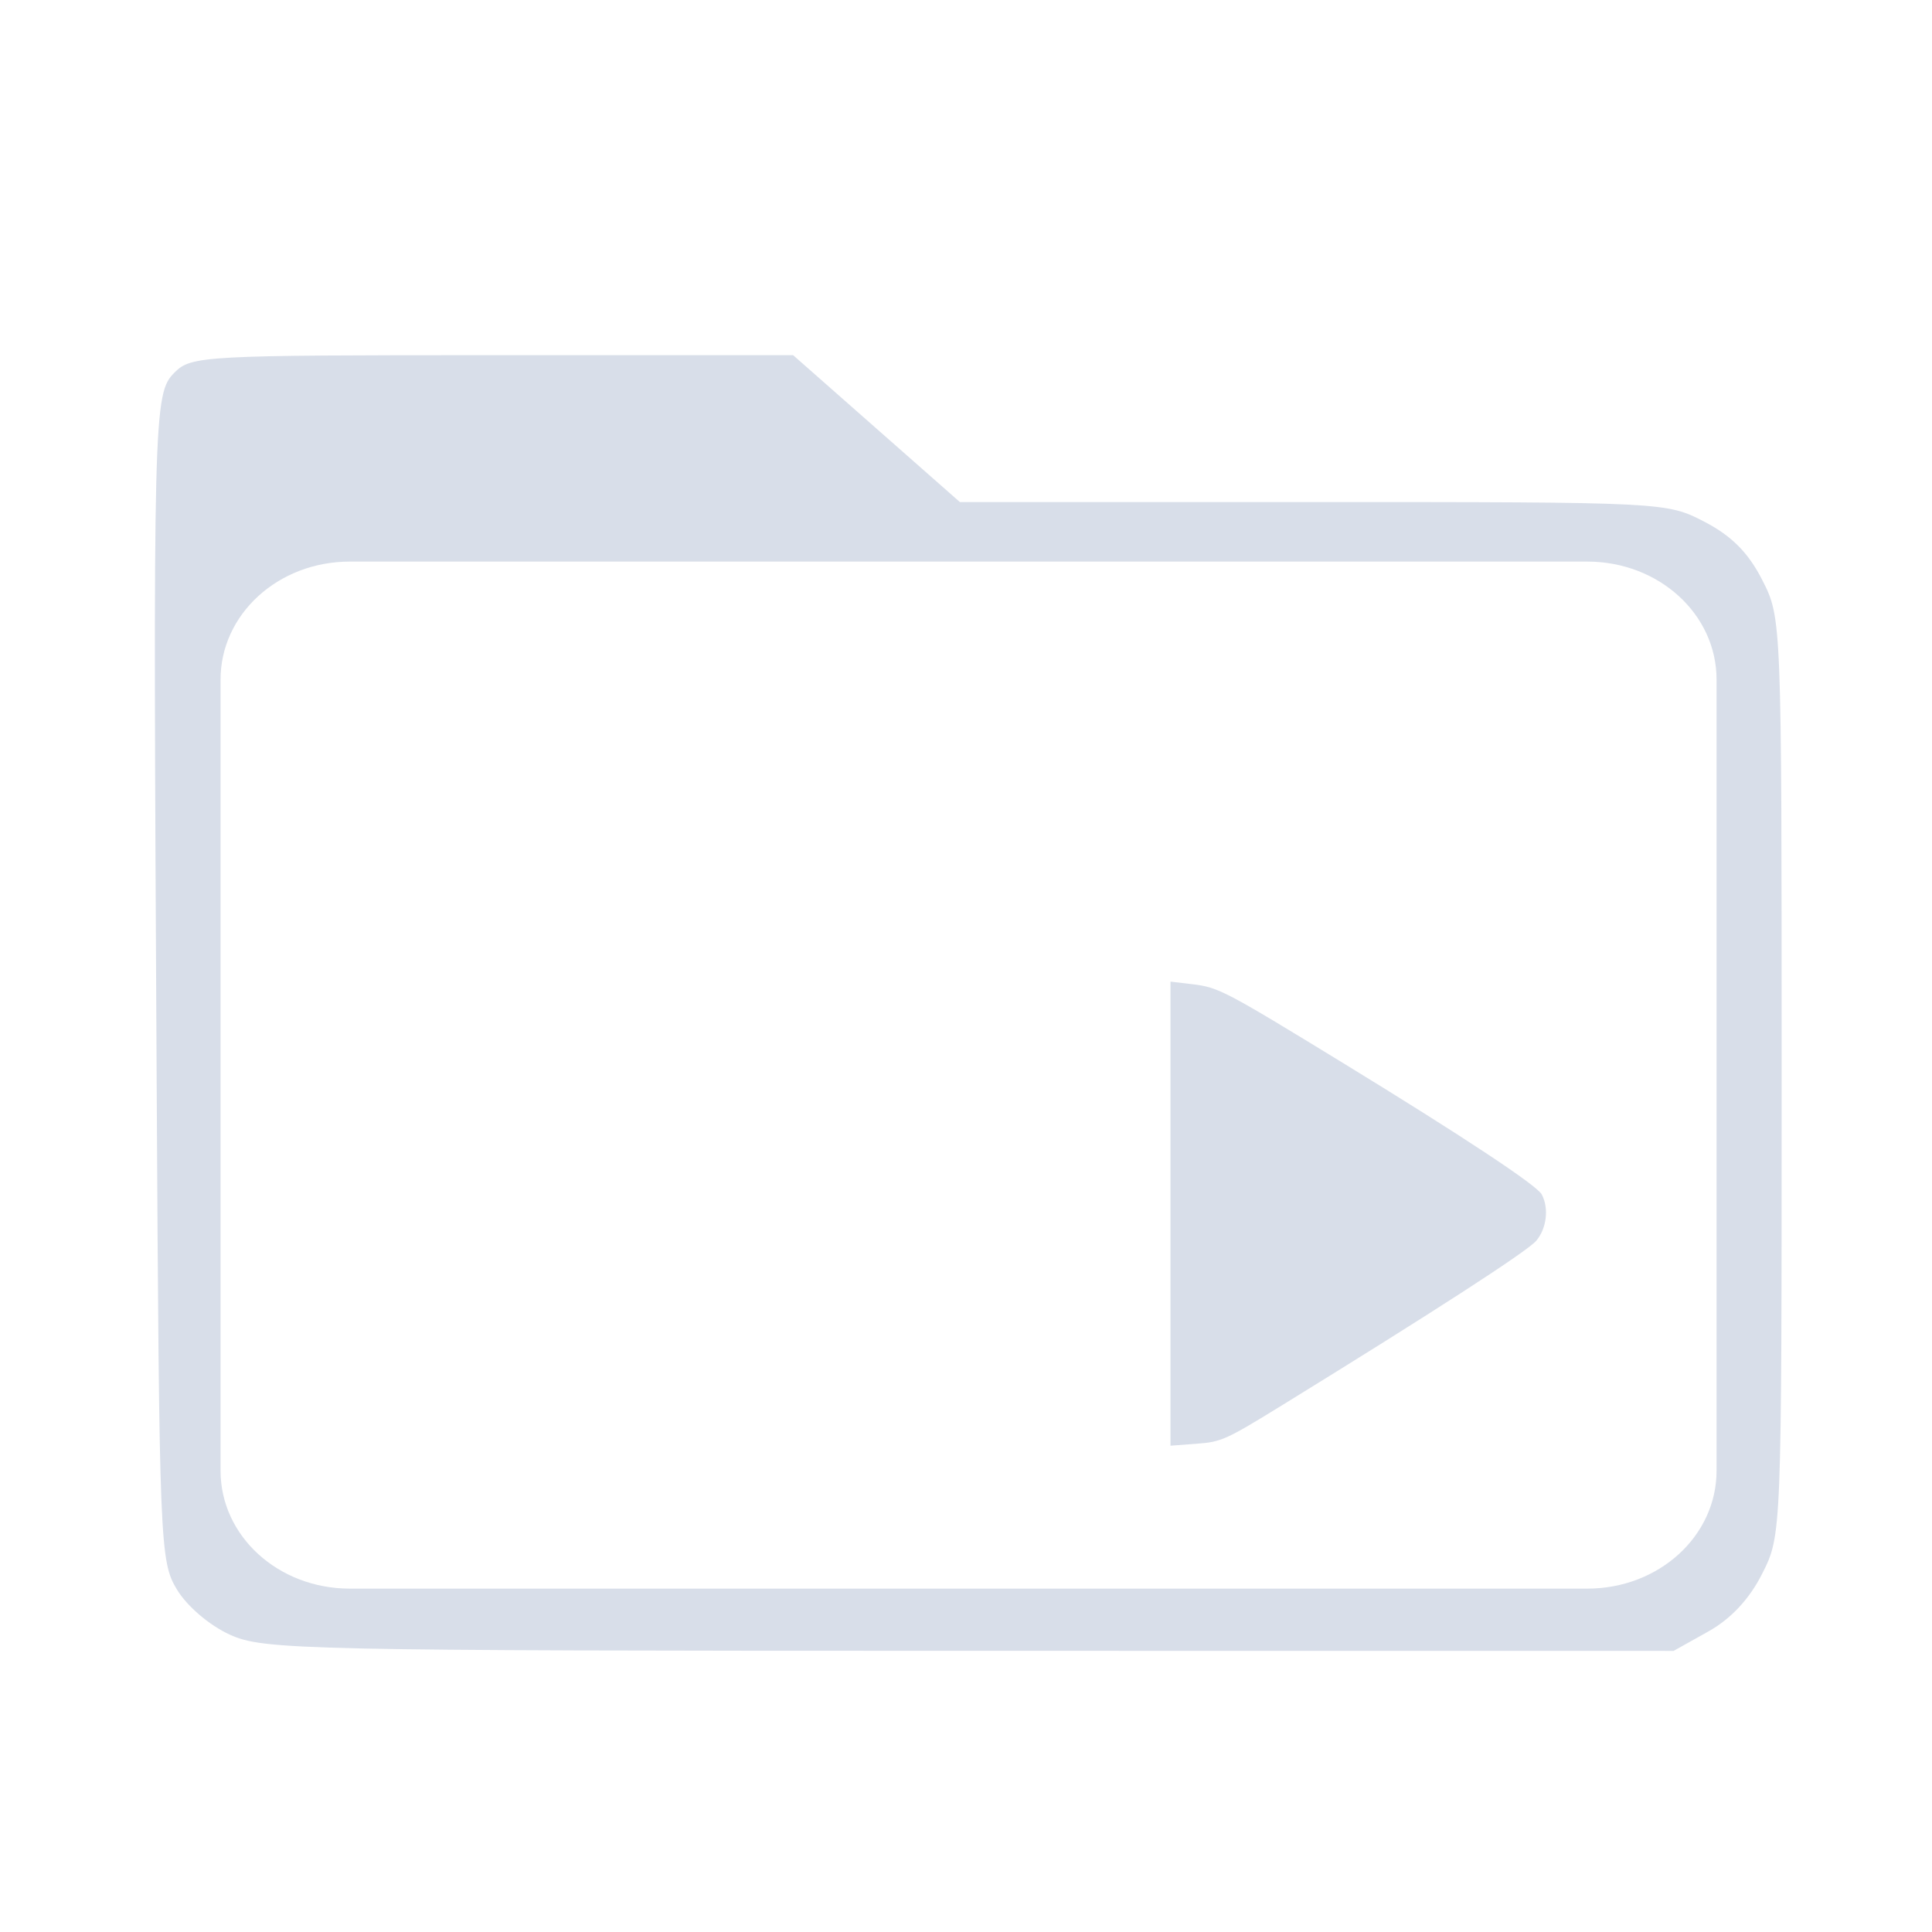
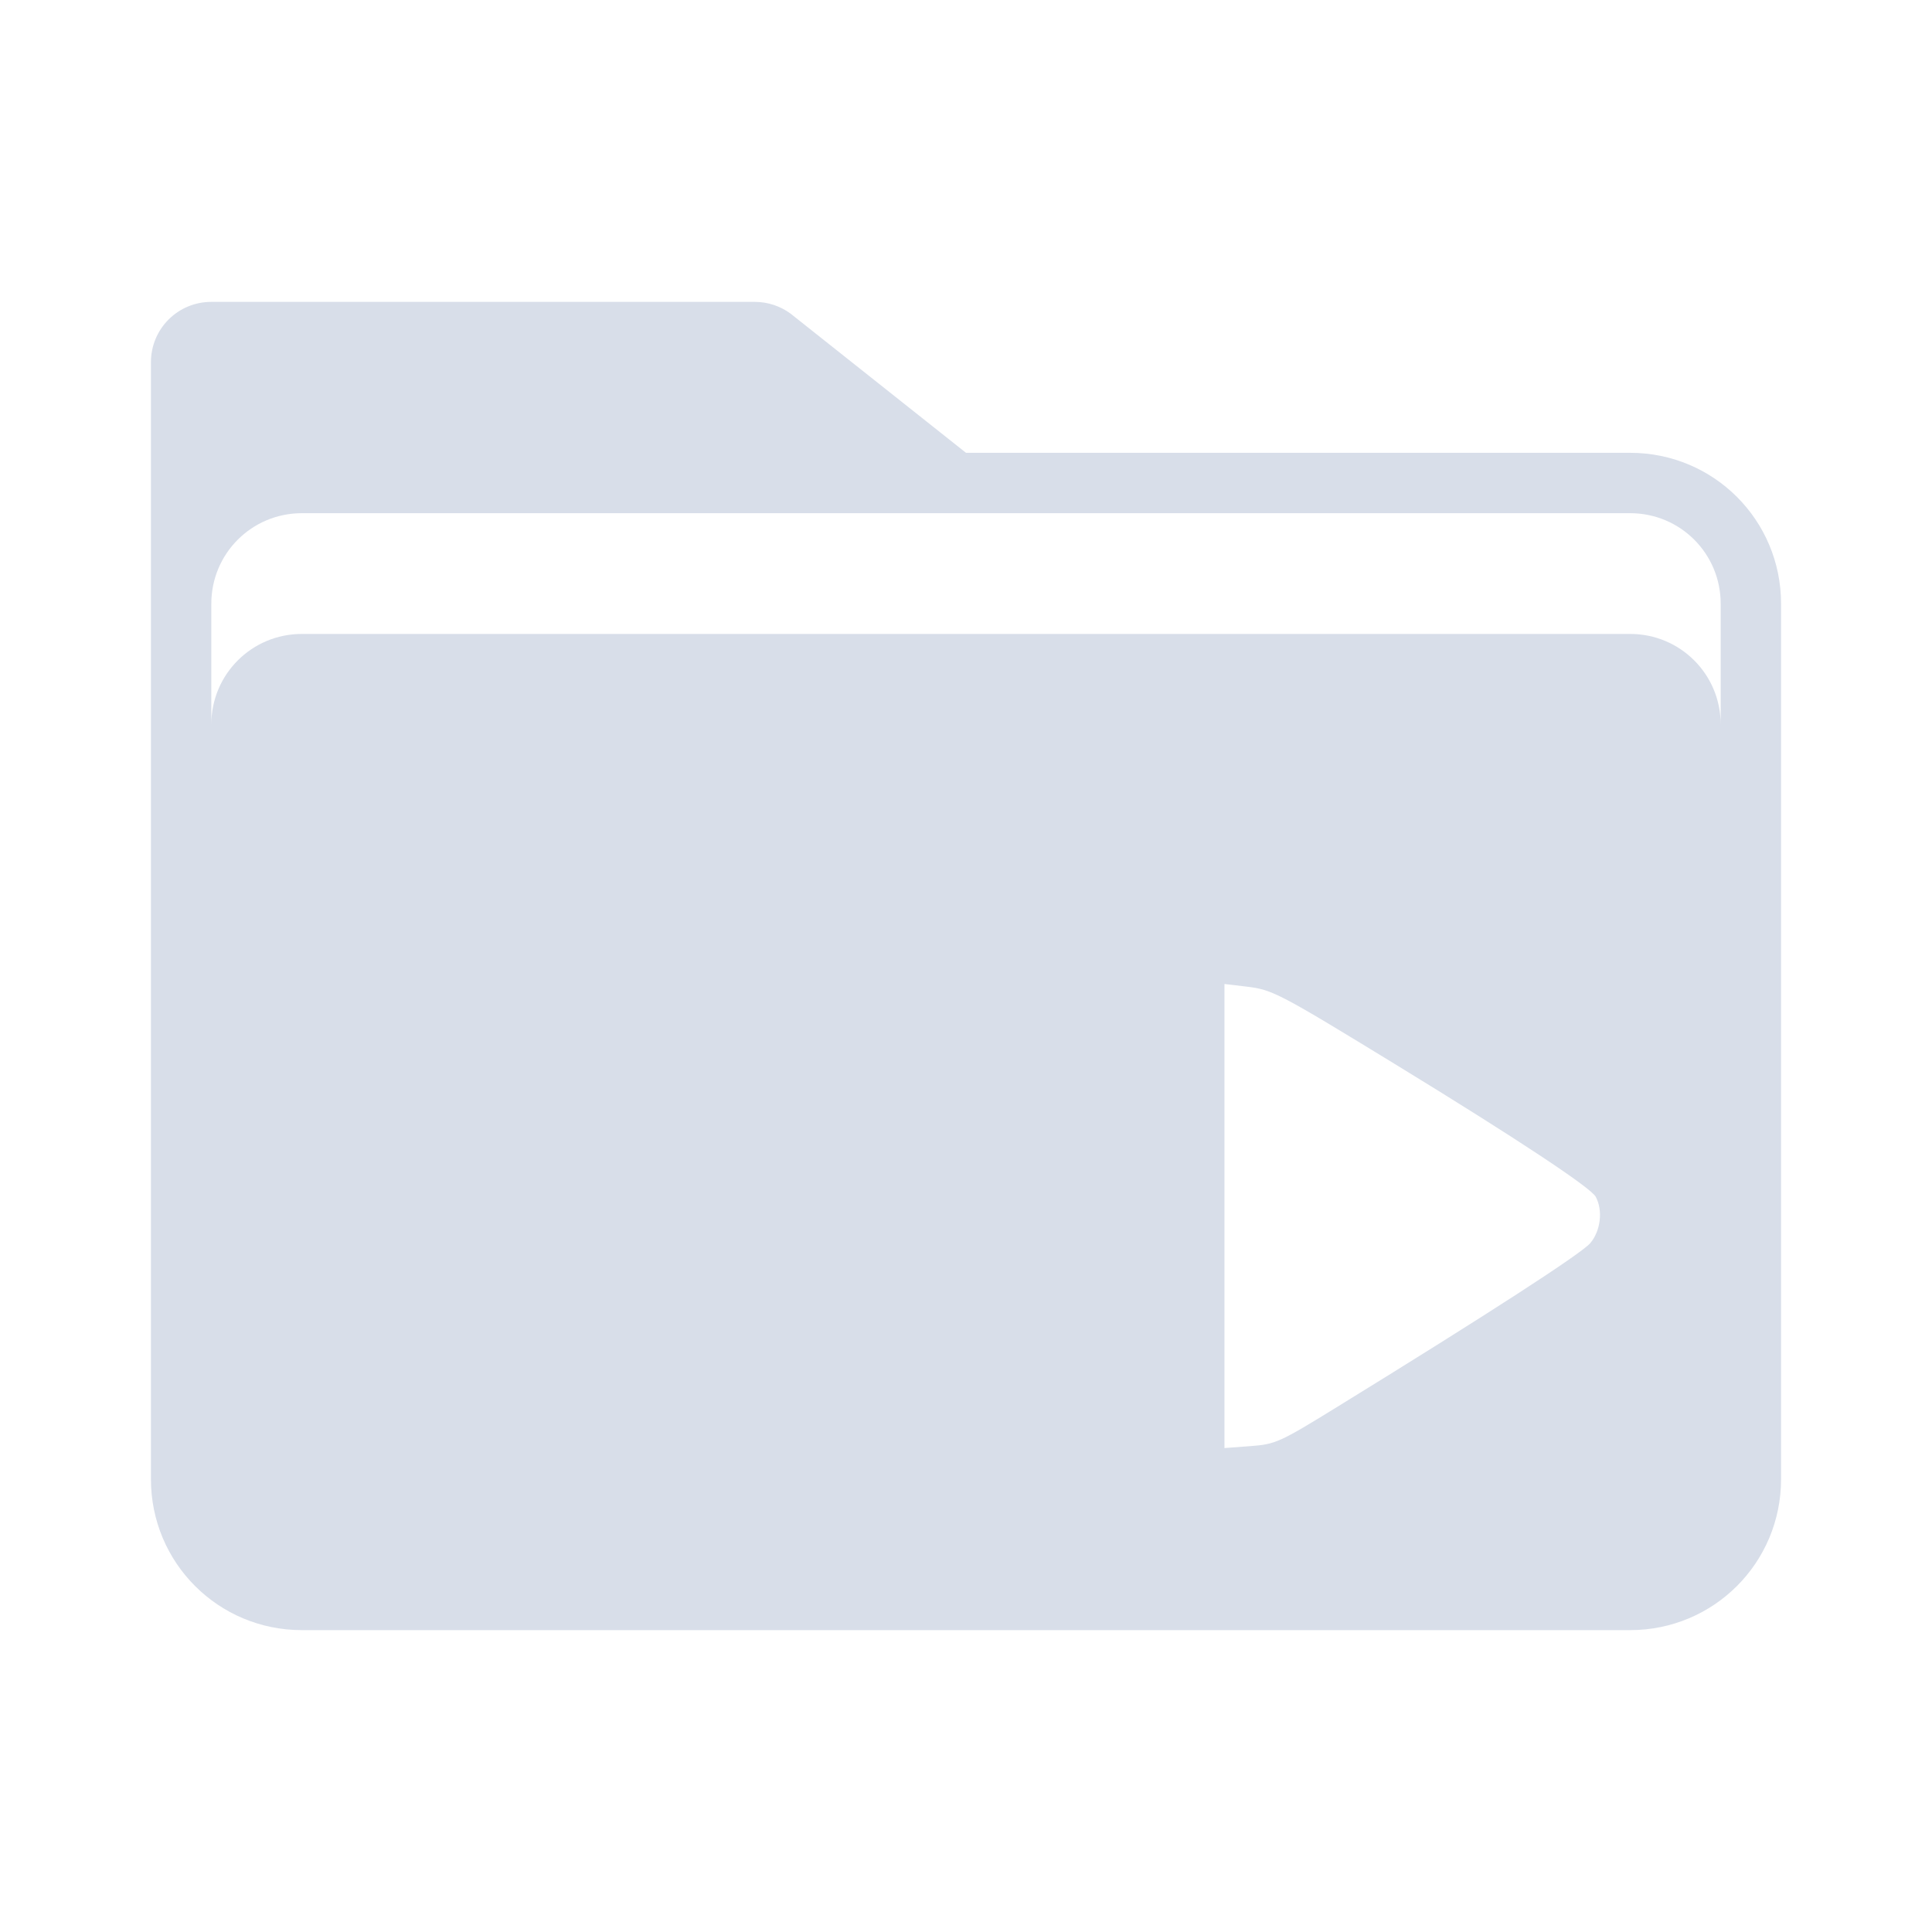
<svg xmlns="http://www.w3.org/2000/svg" width="64" height="64" version="1.1" id="svg73">
  <defs id="defs29">
    <style id="current-color-scheme" type="text/css">.ColorScheme-Text {color:#d8dee9} .ColorScheme-Highlight {color:#3b4252}</style>
  </defs>
-   <path id="path1575" style="opacity:1;fill:currentColor;fill-opacity:1;stroke:none;stroke-width:0.65" class="ColorScheme-Text" d="M 17.726 13.611 C 9.02 13.611 8.653 13.631 8.153 14.131 C 7.513 14.771 7.501 15.259 7.613 35.468 C 7.69 49.464 7.71 49.935 8.224 50.784 C 8.529 51.289 9.206 51.866 9.82 52.144 C 10.831 52.604 11.974 52.628 32.091 52.629 L 53.296 52.631 L 54.337 52.049 C 55.023 51.665 55.578 51.071 55.963 50.307 C 56.548 49.147 56.549 49.141 56.549 35.337 C 56.549 21.529 56.549 21.527 55.963 20.378 C 55.547 19.561 55.045 19.055 54.23 18.631 C 53.089 18.037 53.031 18.034 42.442 18.034 L 31.801 18.034 L 29.291 15.823 L 26.78 13.611 L 17.726 13.611 z M 13.43 19.827 L 50.697 19.827 C 52.853 19.827 54.589 21.412 54.589 23.38 L 54.589 47.205 C 54.589 49.173 52.853 50.756 50.697 50.756 L 13.43 50.756 C 11.273 50.756 9.537 49.173 9.537 47.205 L 9.537 23.38 C 9.537 21.412 11.273 19.827 13.43 19.827 z M 38.144 32.476 L 38.144 39.463 L 38.144 46.452 L 38.93 46.393 C 39.679 46.337 39.804 46.281 41.524 45.222 C 46.081 42.415 48.896 40.594 49.161 40.278 C 49.473 39.907 49.545 39.297 49.324 38.885 C 49.177 38.608 46.928 37.123 43.33 34.921 C 39.787 32.753 39.589 32.649 38.815 32.556 L 38.144 32.476 z " transform="matrix(1.1,0,0,1.1,-3.184593,-3.206545)" />
+   <path id="path5" style="fill:currentColor" class="ColorScheme-Text" d="M 7 10 C 5.892 10 5 10.892 5 12 L 5 13 L 5 20 L 5 49 C 5 51.77 7.23 54 10 54 L 54 54 C 56.77 54 59 51.77 59 49 L 59 20 C 59 17.23 56.77 15 54 15 L 32 15 L 26.186 10.387 C 25.854 10.144 25.444 10 25 10 L 7 10 z M 10 17 L 54 17 C 55.662 17 57 18.338 57 20 L 57 24 C 57 22.338 55.662 21 54 21 L 10 21 C 8.338 21 7 22.338 7 24 L 7 20 C 7 18.338 8.338 17 10 17 z M 40.562 32.596 L 41.301 32.684 C 42.153 32.785 42.37 32.9 46.268 35.285 C 50.225 37.707 52.699 39.341 52.861 39.645 C 53.104 40.098 53.025 40.769 52.682 41.178 C 52.39 41.525 49.294 43.529 44.281 46.615 C 42.389 47.781 42.252 47.842 41.428 47.904 L 40.562 47.969 L 40.562 40.281 L 40.562 32.596 z " />
</svg>
